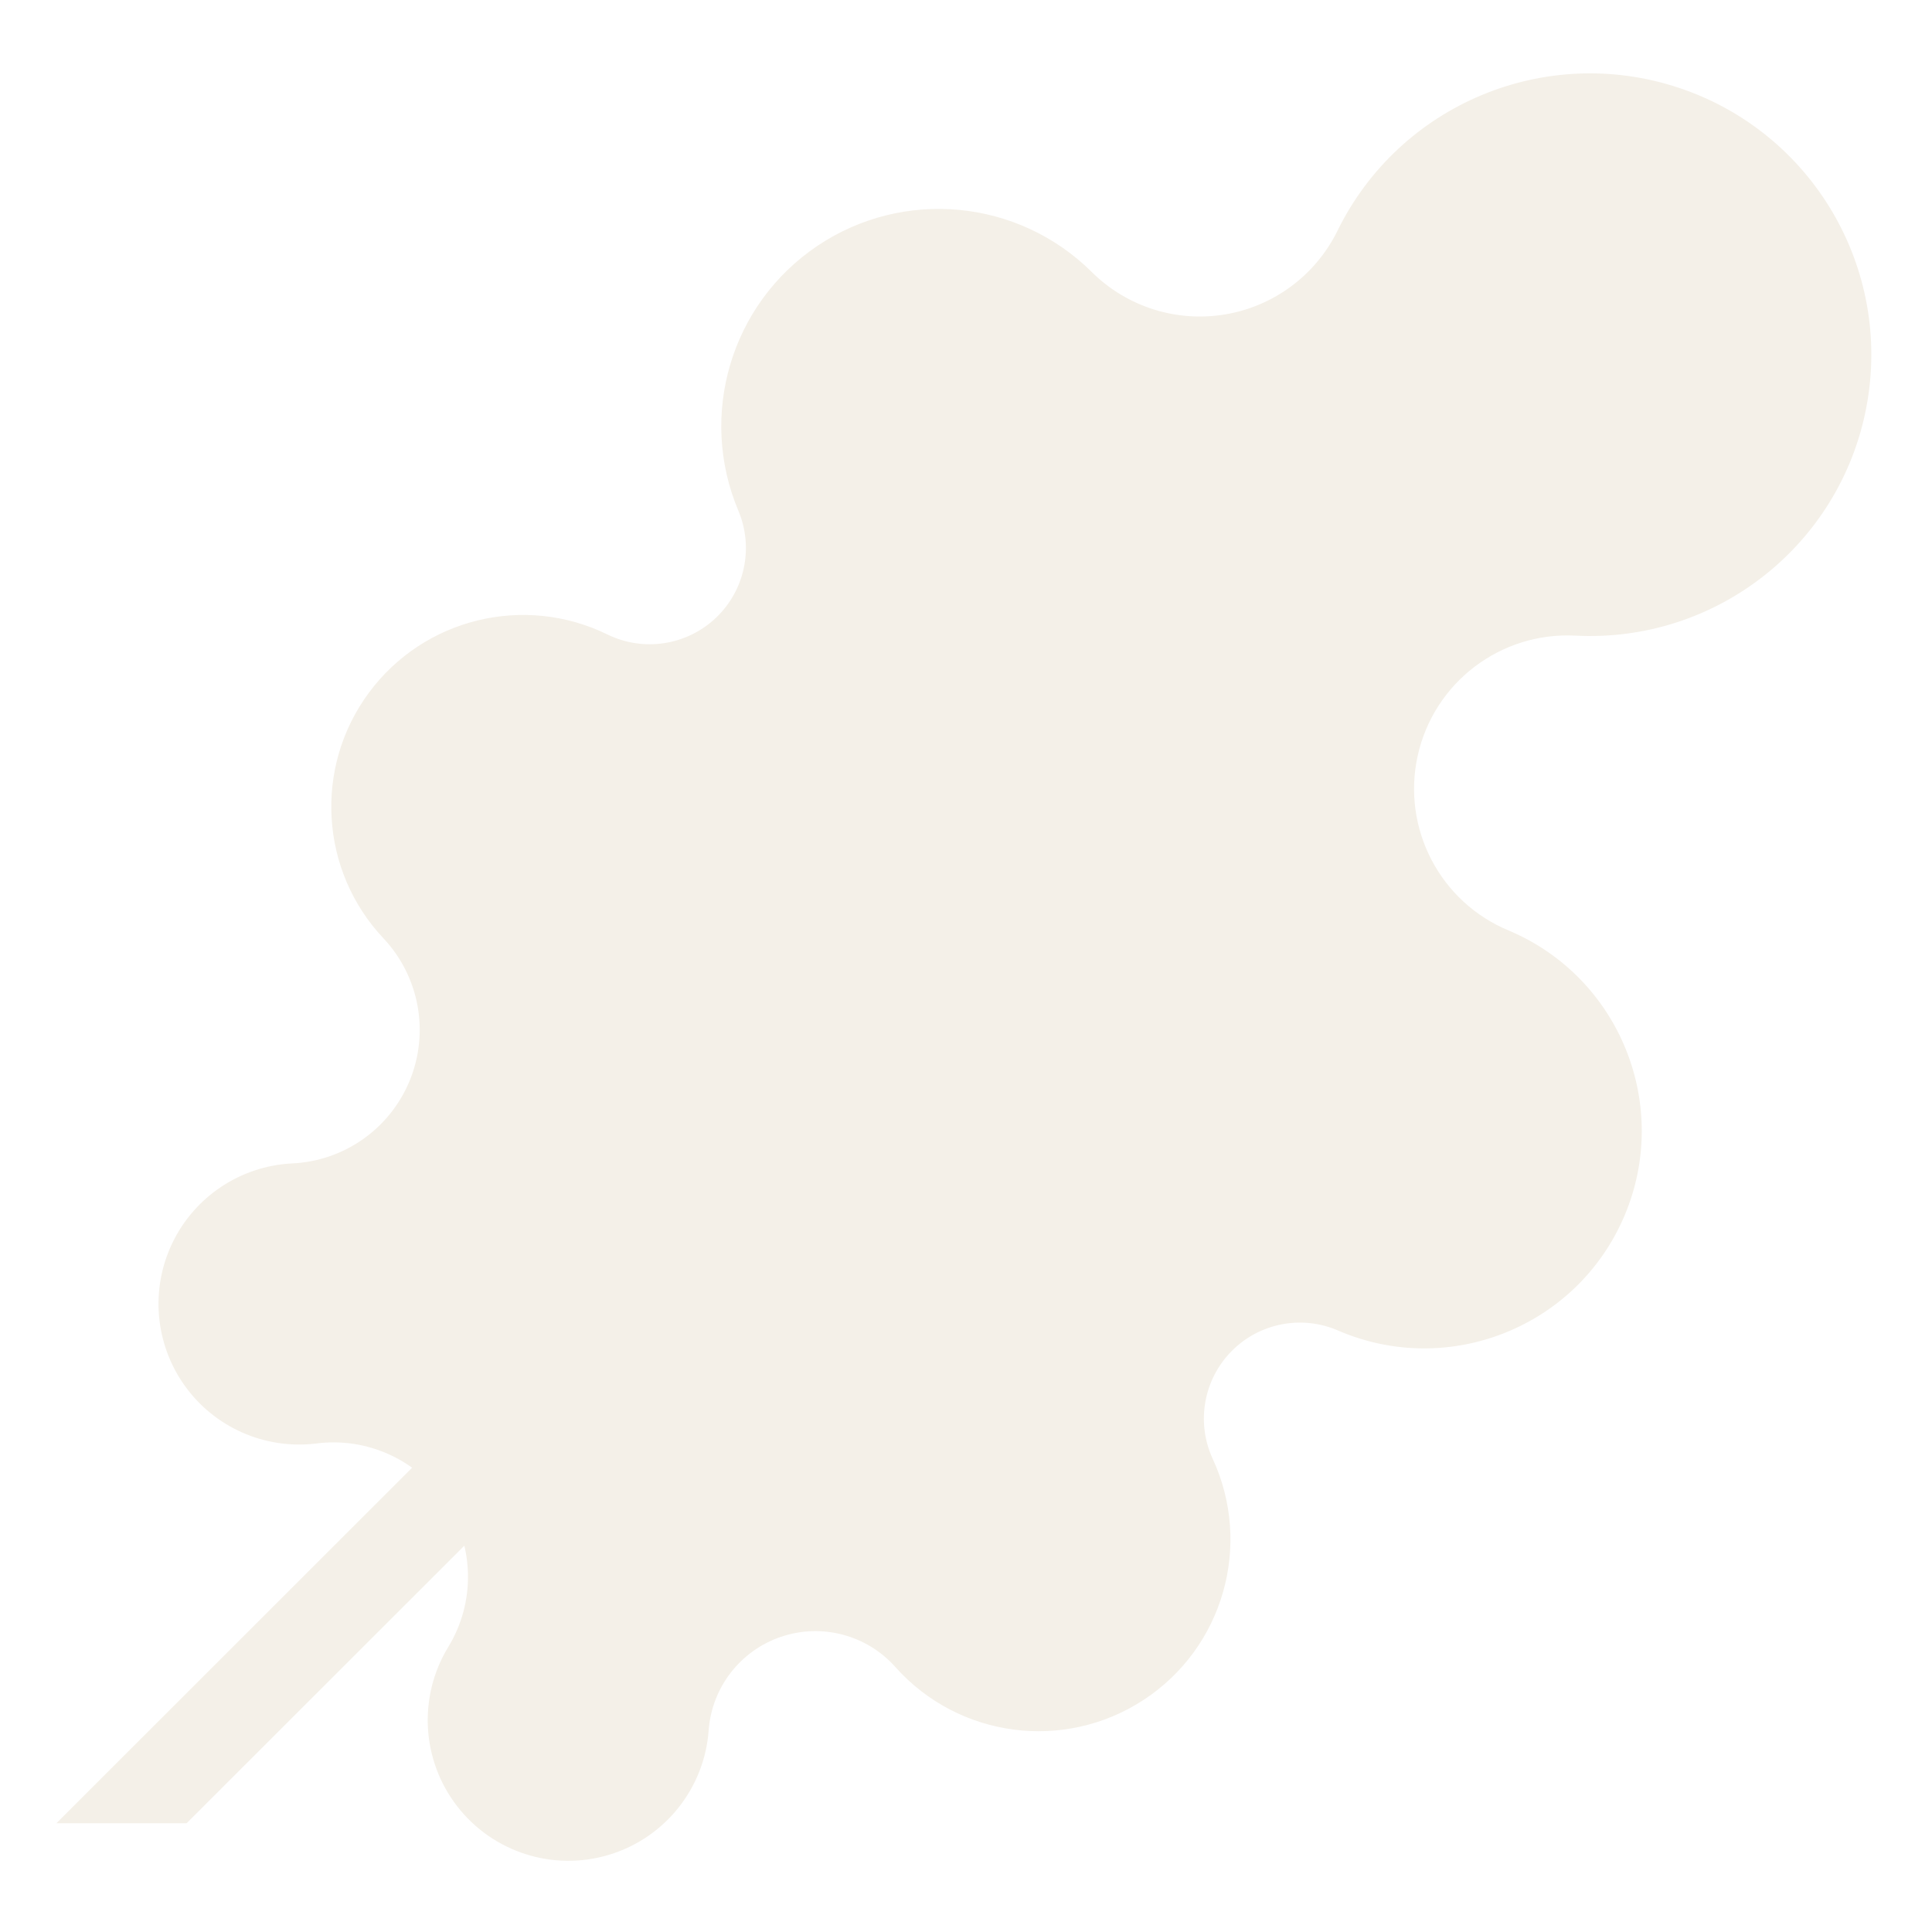
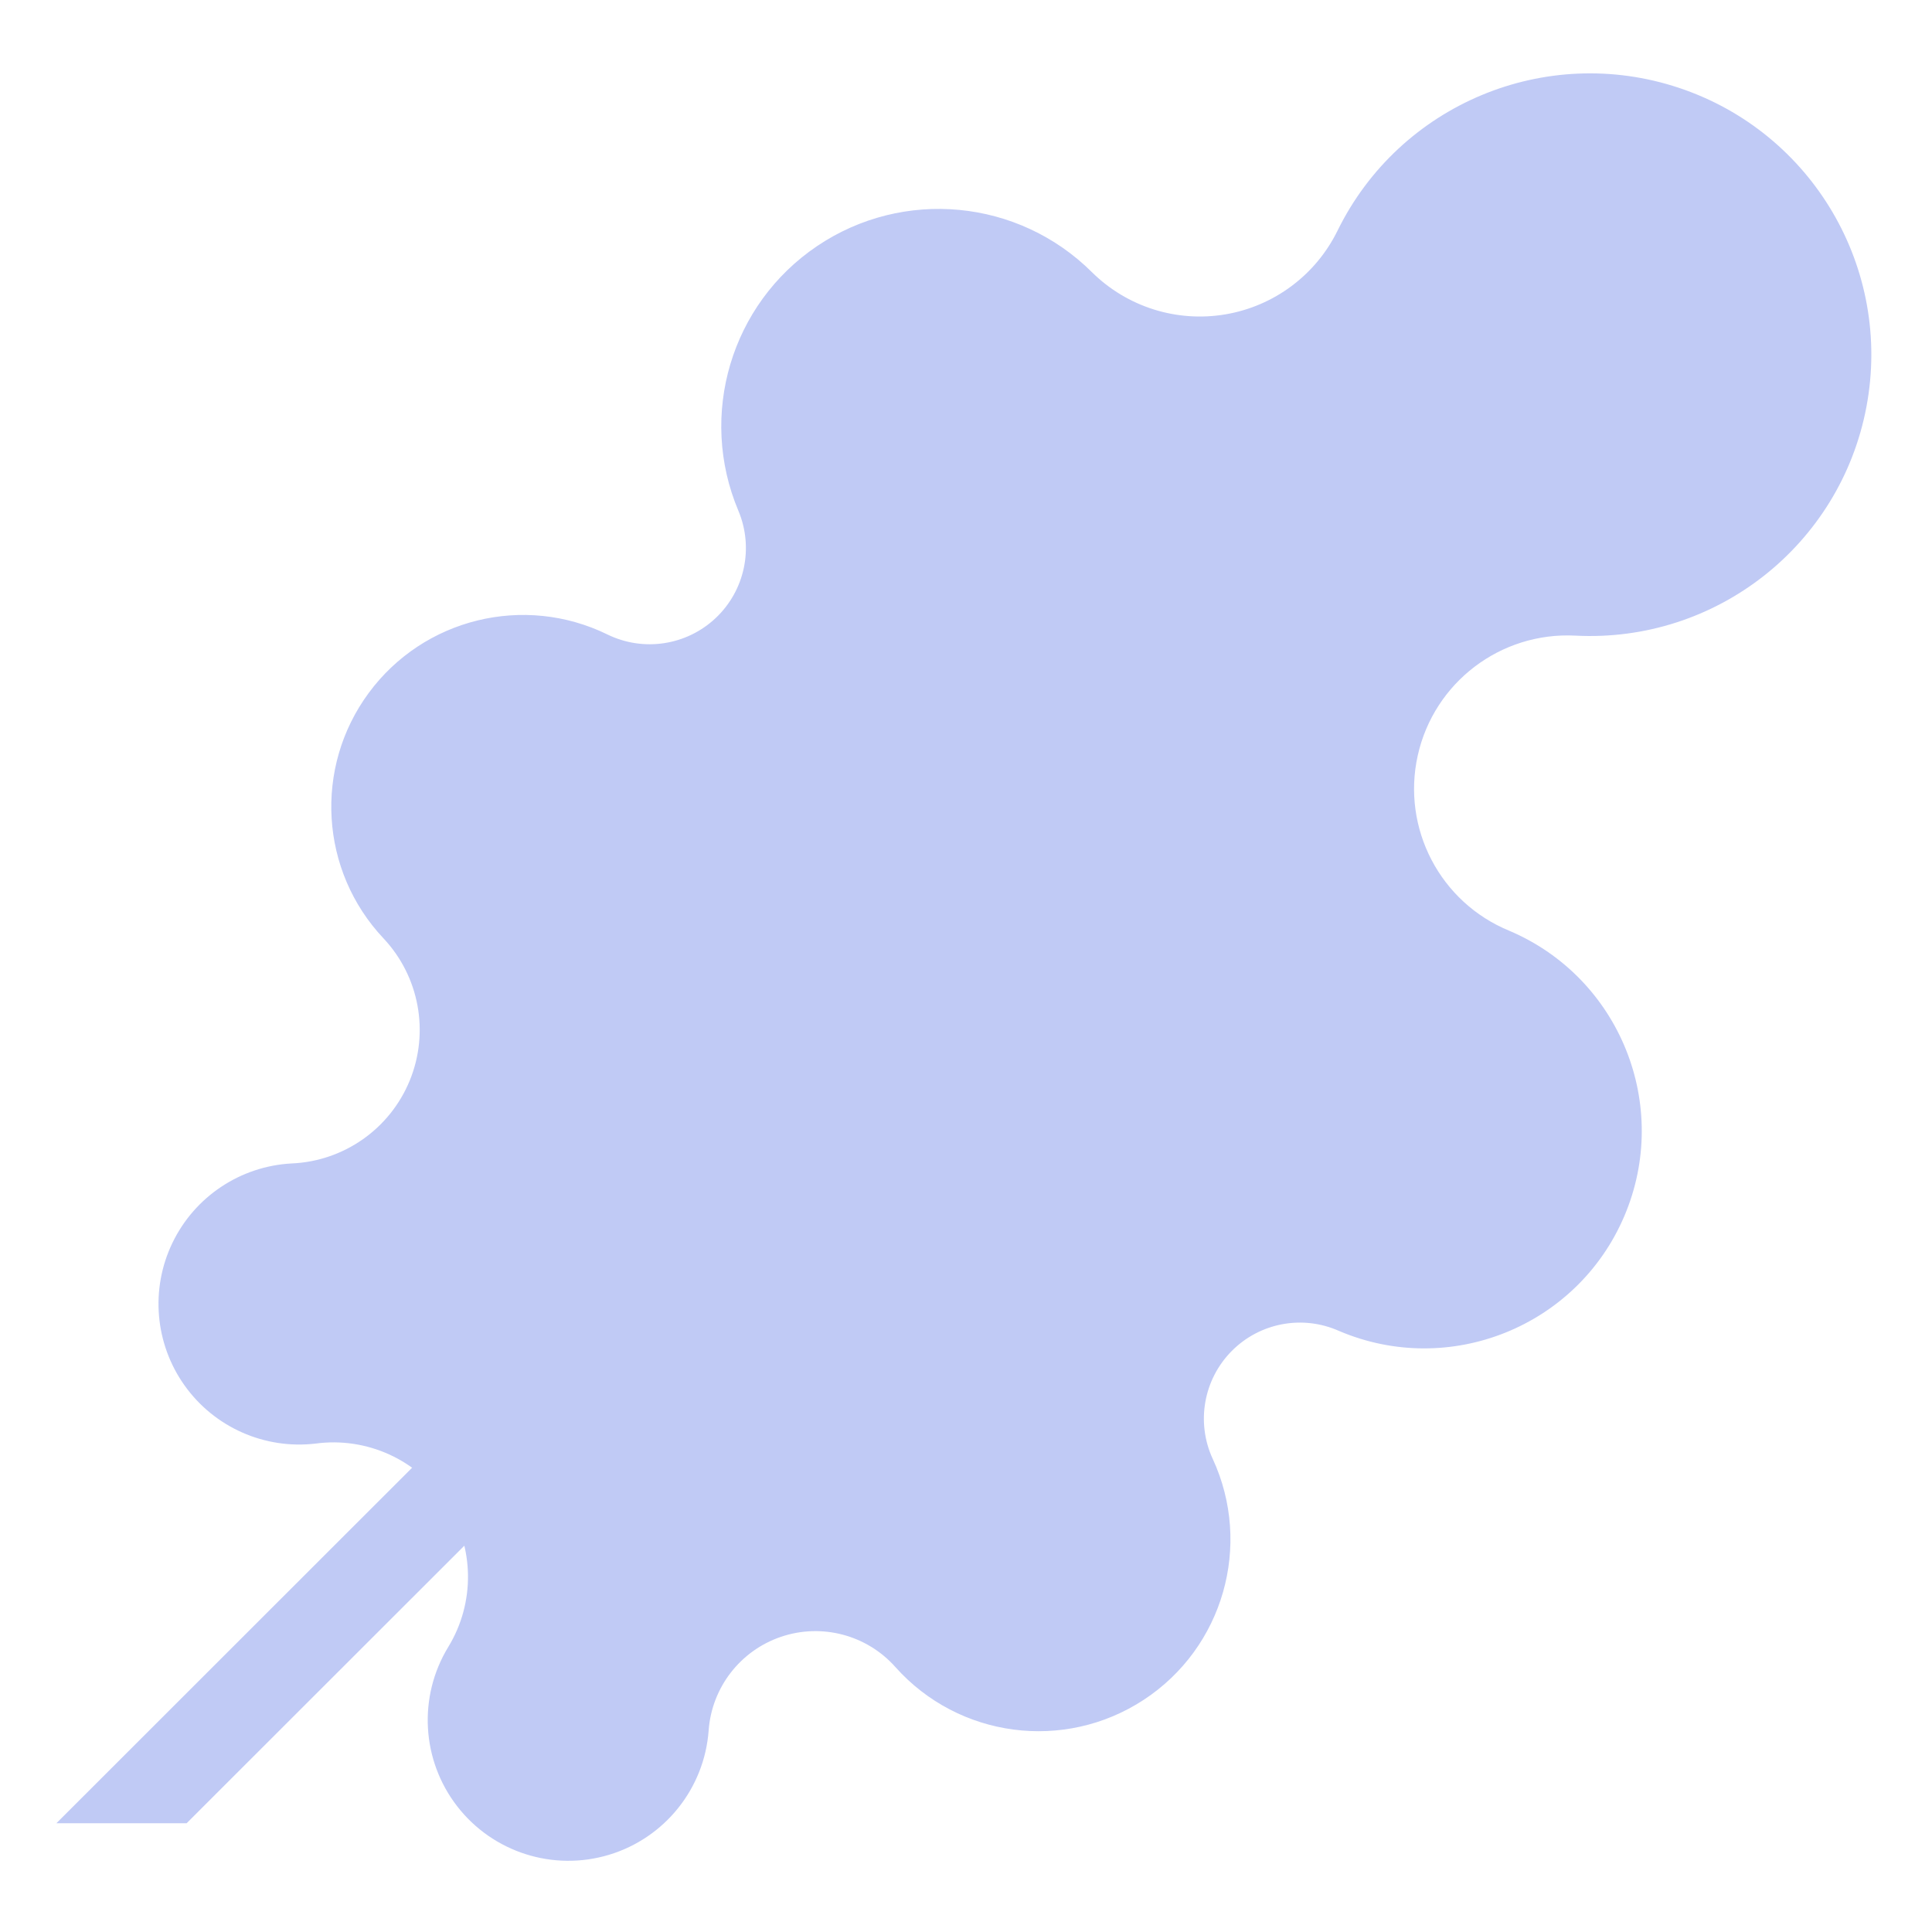
<svg xmlns="http://www.w3.org/2000/svg" viewBox="0 0 100 100">
-   <path fill="#F4F0E8" d="M16.33 74.72A7.28 7.28 0 1 1 15.09 60.22A6.92 6.92 0 0 0 19.85 48.57A9.93 9.93 0 0 1 31.44 32.84A4.98 4.98 0 0 0 38.22 26.44A11.25 11.25 0 0 1 56.52 14.09A7.94 7.94 0 0 0 69.23 11.94A14.56 14.56 0 1 1 81.54 32.9A7.94 7.94 0 0 0 78.13 48.18A11.25 11.25 0 1 1 69.31 68.89A4.97 4.97 0 0 0 62.77 75.51A9.93 9.93 0 0 1 46.34 86.28A5.54 5.54 0 0 0 36.68 89.56A7.28 7.28 0 1 1 23.2 85.25A6.96 6.96 0 0 0 16.33 74.72ZM21.95 75.35L25.32 78.72L9.66 94.37L2.92 94.37Z" />
+   <path fill="#C0CAF5" d="M16.33 74.72A7.28 7.28 0 1 1 15.09 60.22A6.92 6.92 0 0 0 19.85 48.57A9.93 9.93 0 0 1 31.44 32.84A4.98 4.98 0 0 0 38.22 26.44A11.25 11.25 0 0 1 56.52 14.09A7.94 7.94 0 0 0 69.23 11.94A14.56 14.56 0 1 1 81.54 32.9A7.94 7.94 0 0 0 78.13 48.18A11.25 11.25 0 1 1 69.31 68.89A4.97 4.97 0 0 0 62.77 75.51A9.93 9.93 0 0 1 46.34 86.28A5.54 5.54 0 0 0 36.68 89.56A7.28 7.28 0 1 1 23.2 85.25A6.96 6.96 0 0 0 16.33 74.72ZM21.95 75.35L25.32 78.72L9.66 94.37L2.92 94.37Z" />
</svg>
